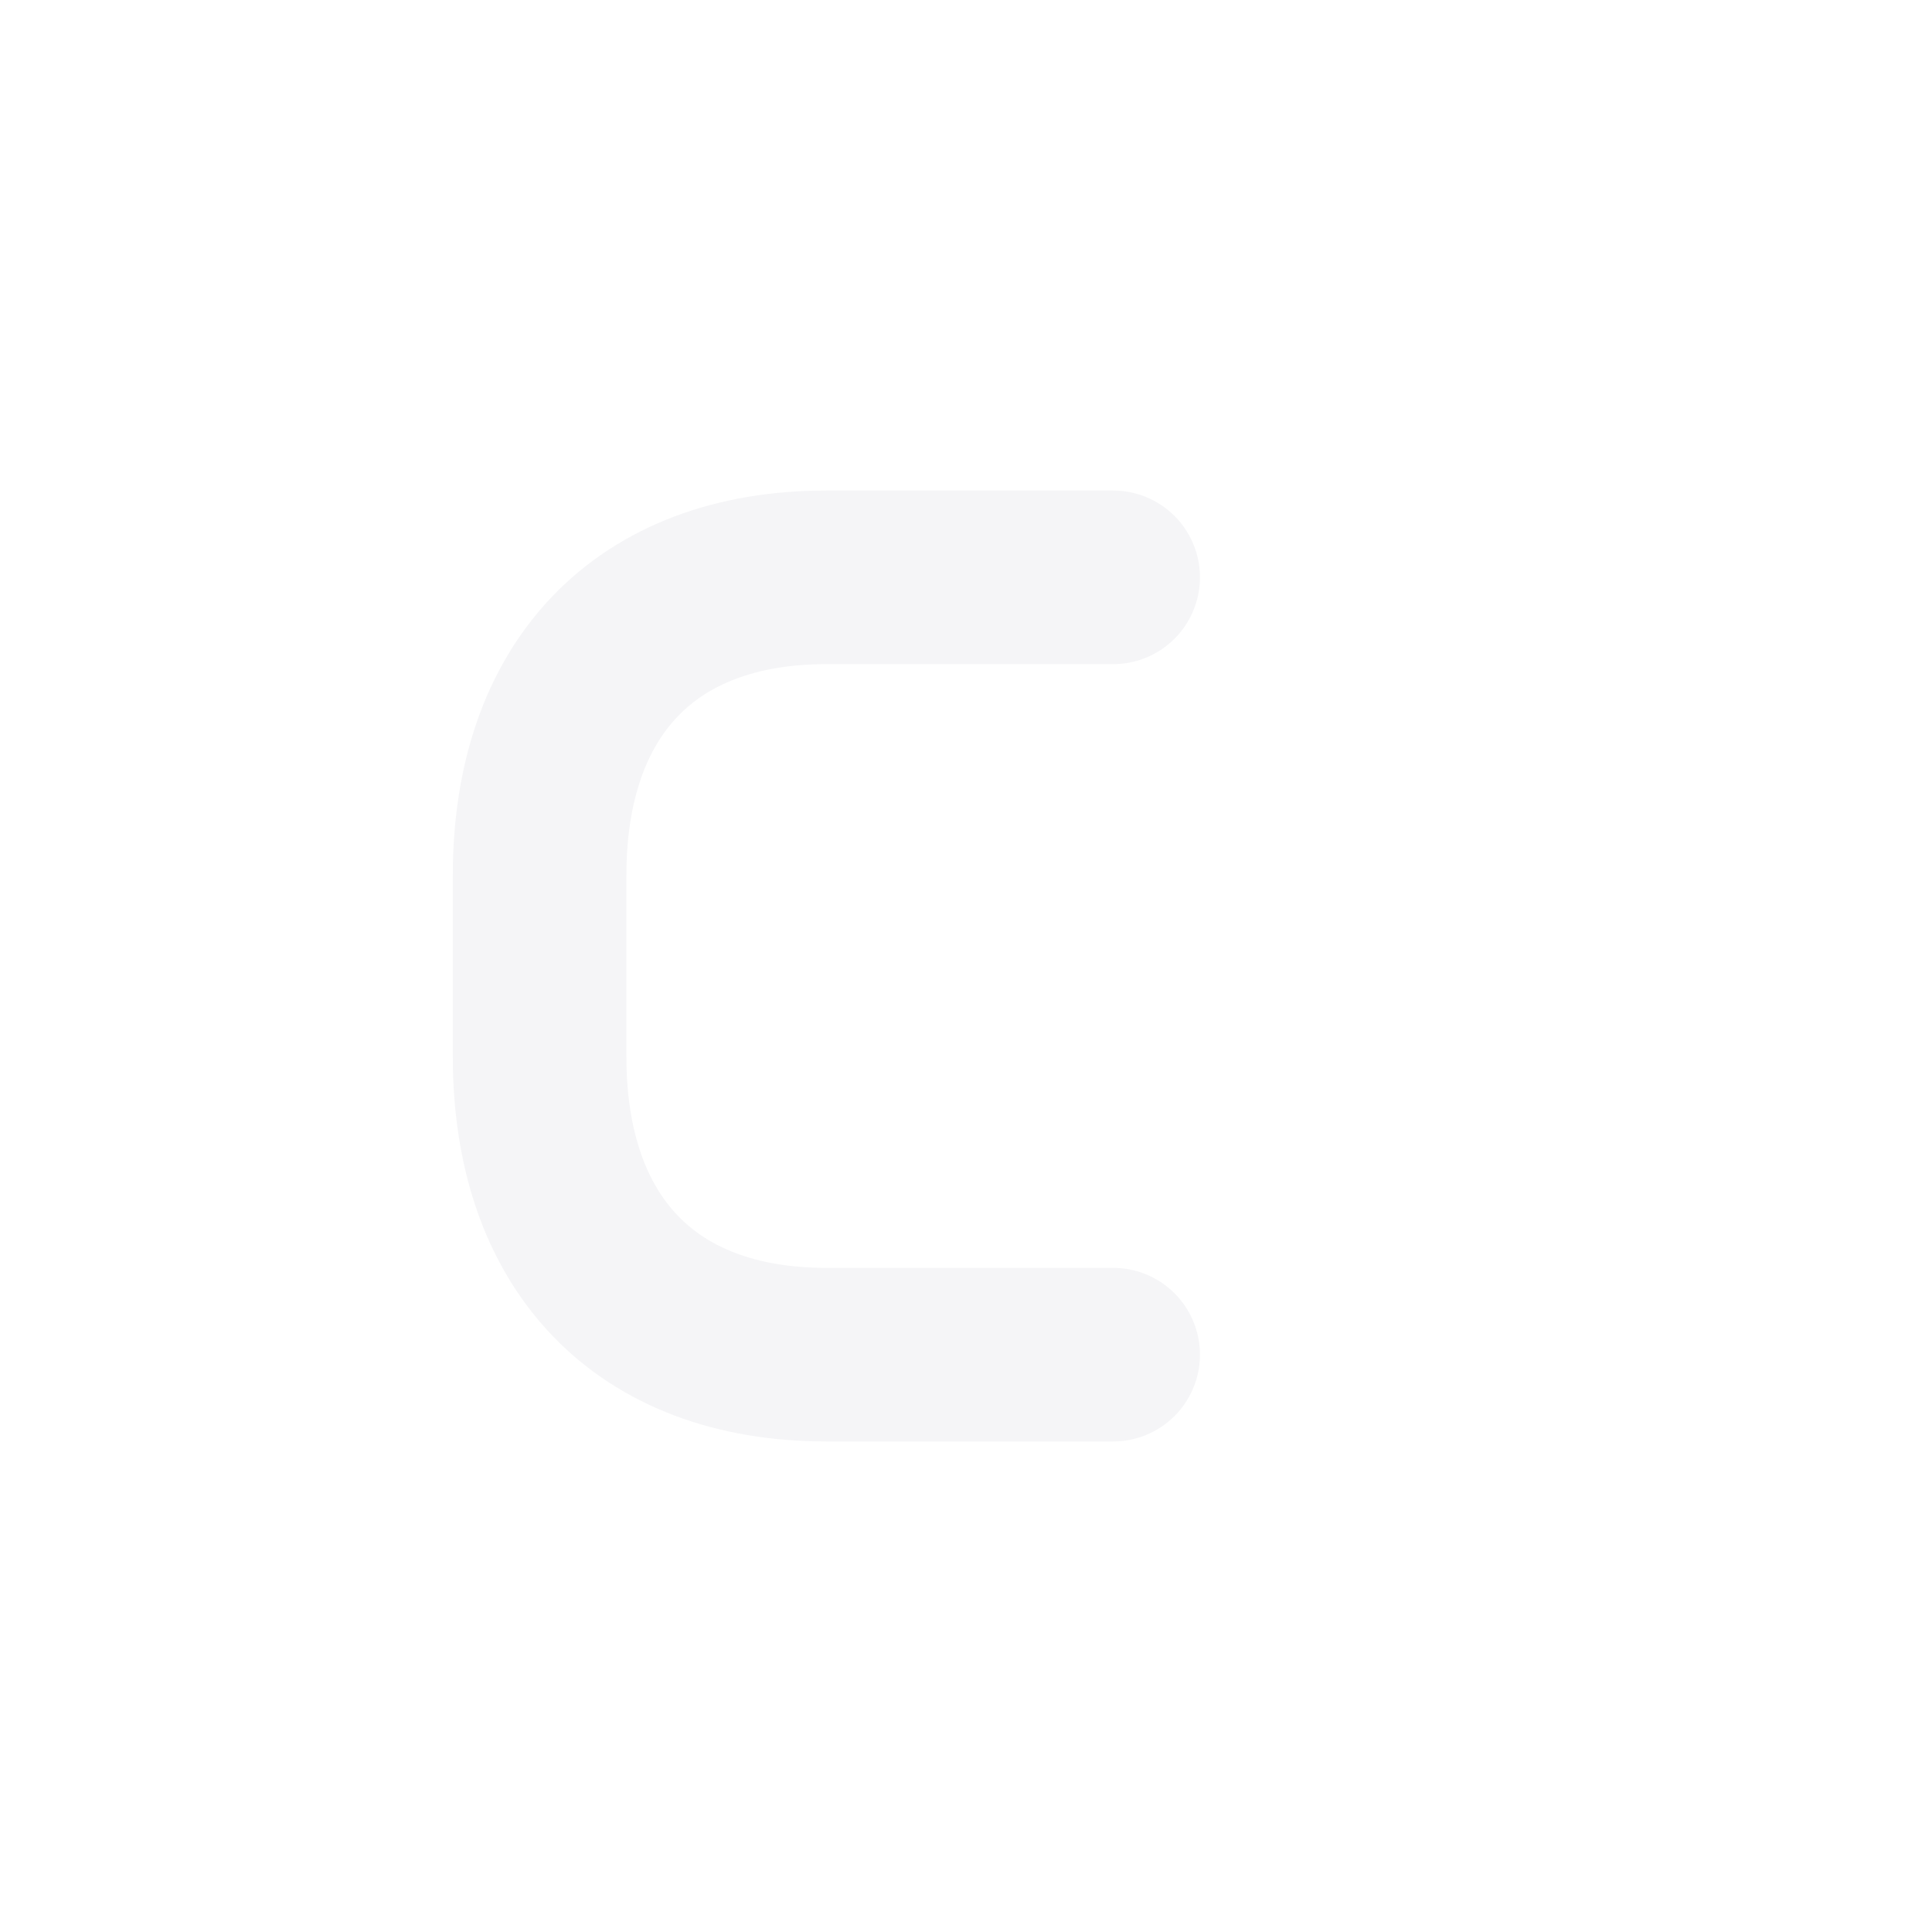
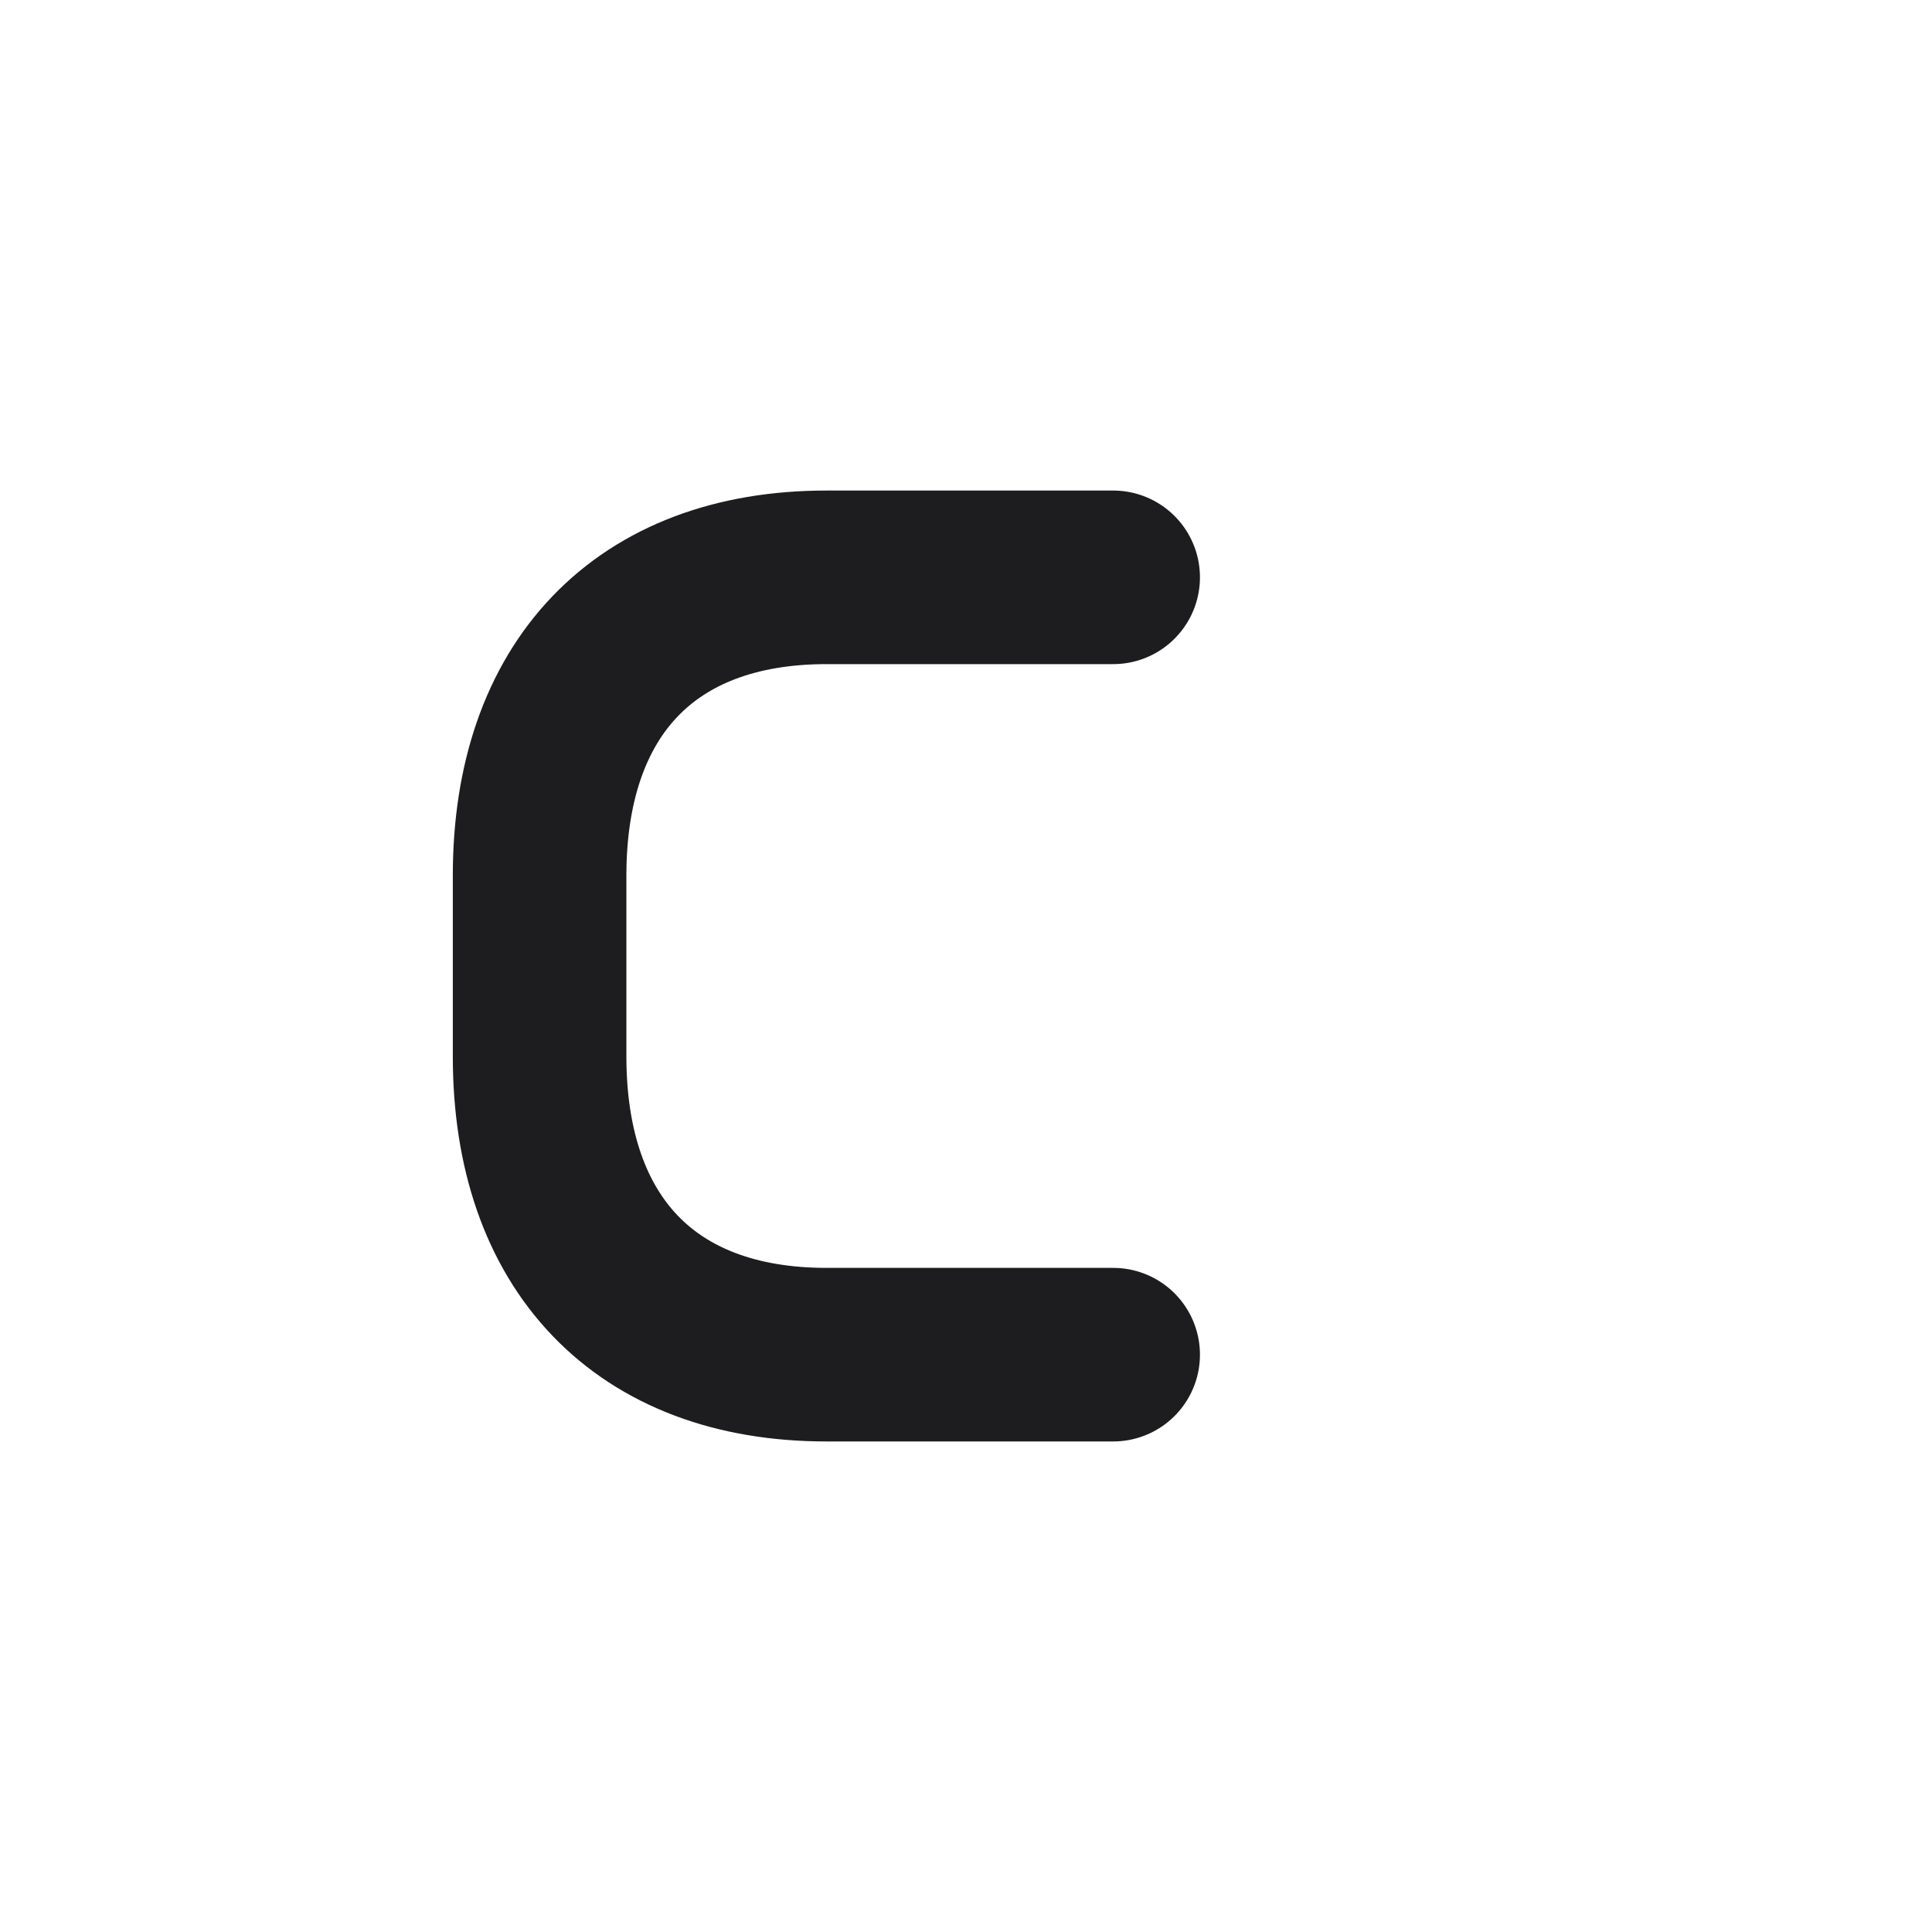
<svg xmlns="http://www.w3.org/2000/svg" width="1024" height="1024" viewBox="0 0 1024 1024">
-   <path d="M590 306H438C342 306 286 365 286 464V560C286 659 342 718 438 718H590" fill="none" stroke="#F5F5F7" stroke-width="92" stroke-linecap="round" stroke-linejoin="round" />
+   <path d="M590 306H438C342 306 286 365 286 464V560C286 659 342 718 438 718H590" fill="none" stroke="#1D1D1F" stroke-width="92" stroke-linecap="round" stroke-linejoin="round" />
</svg>
